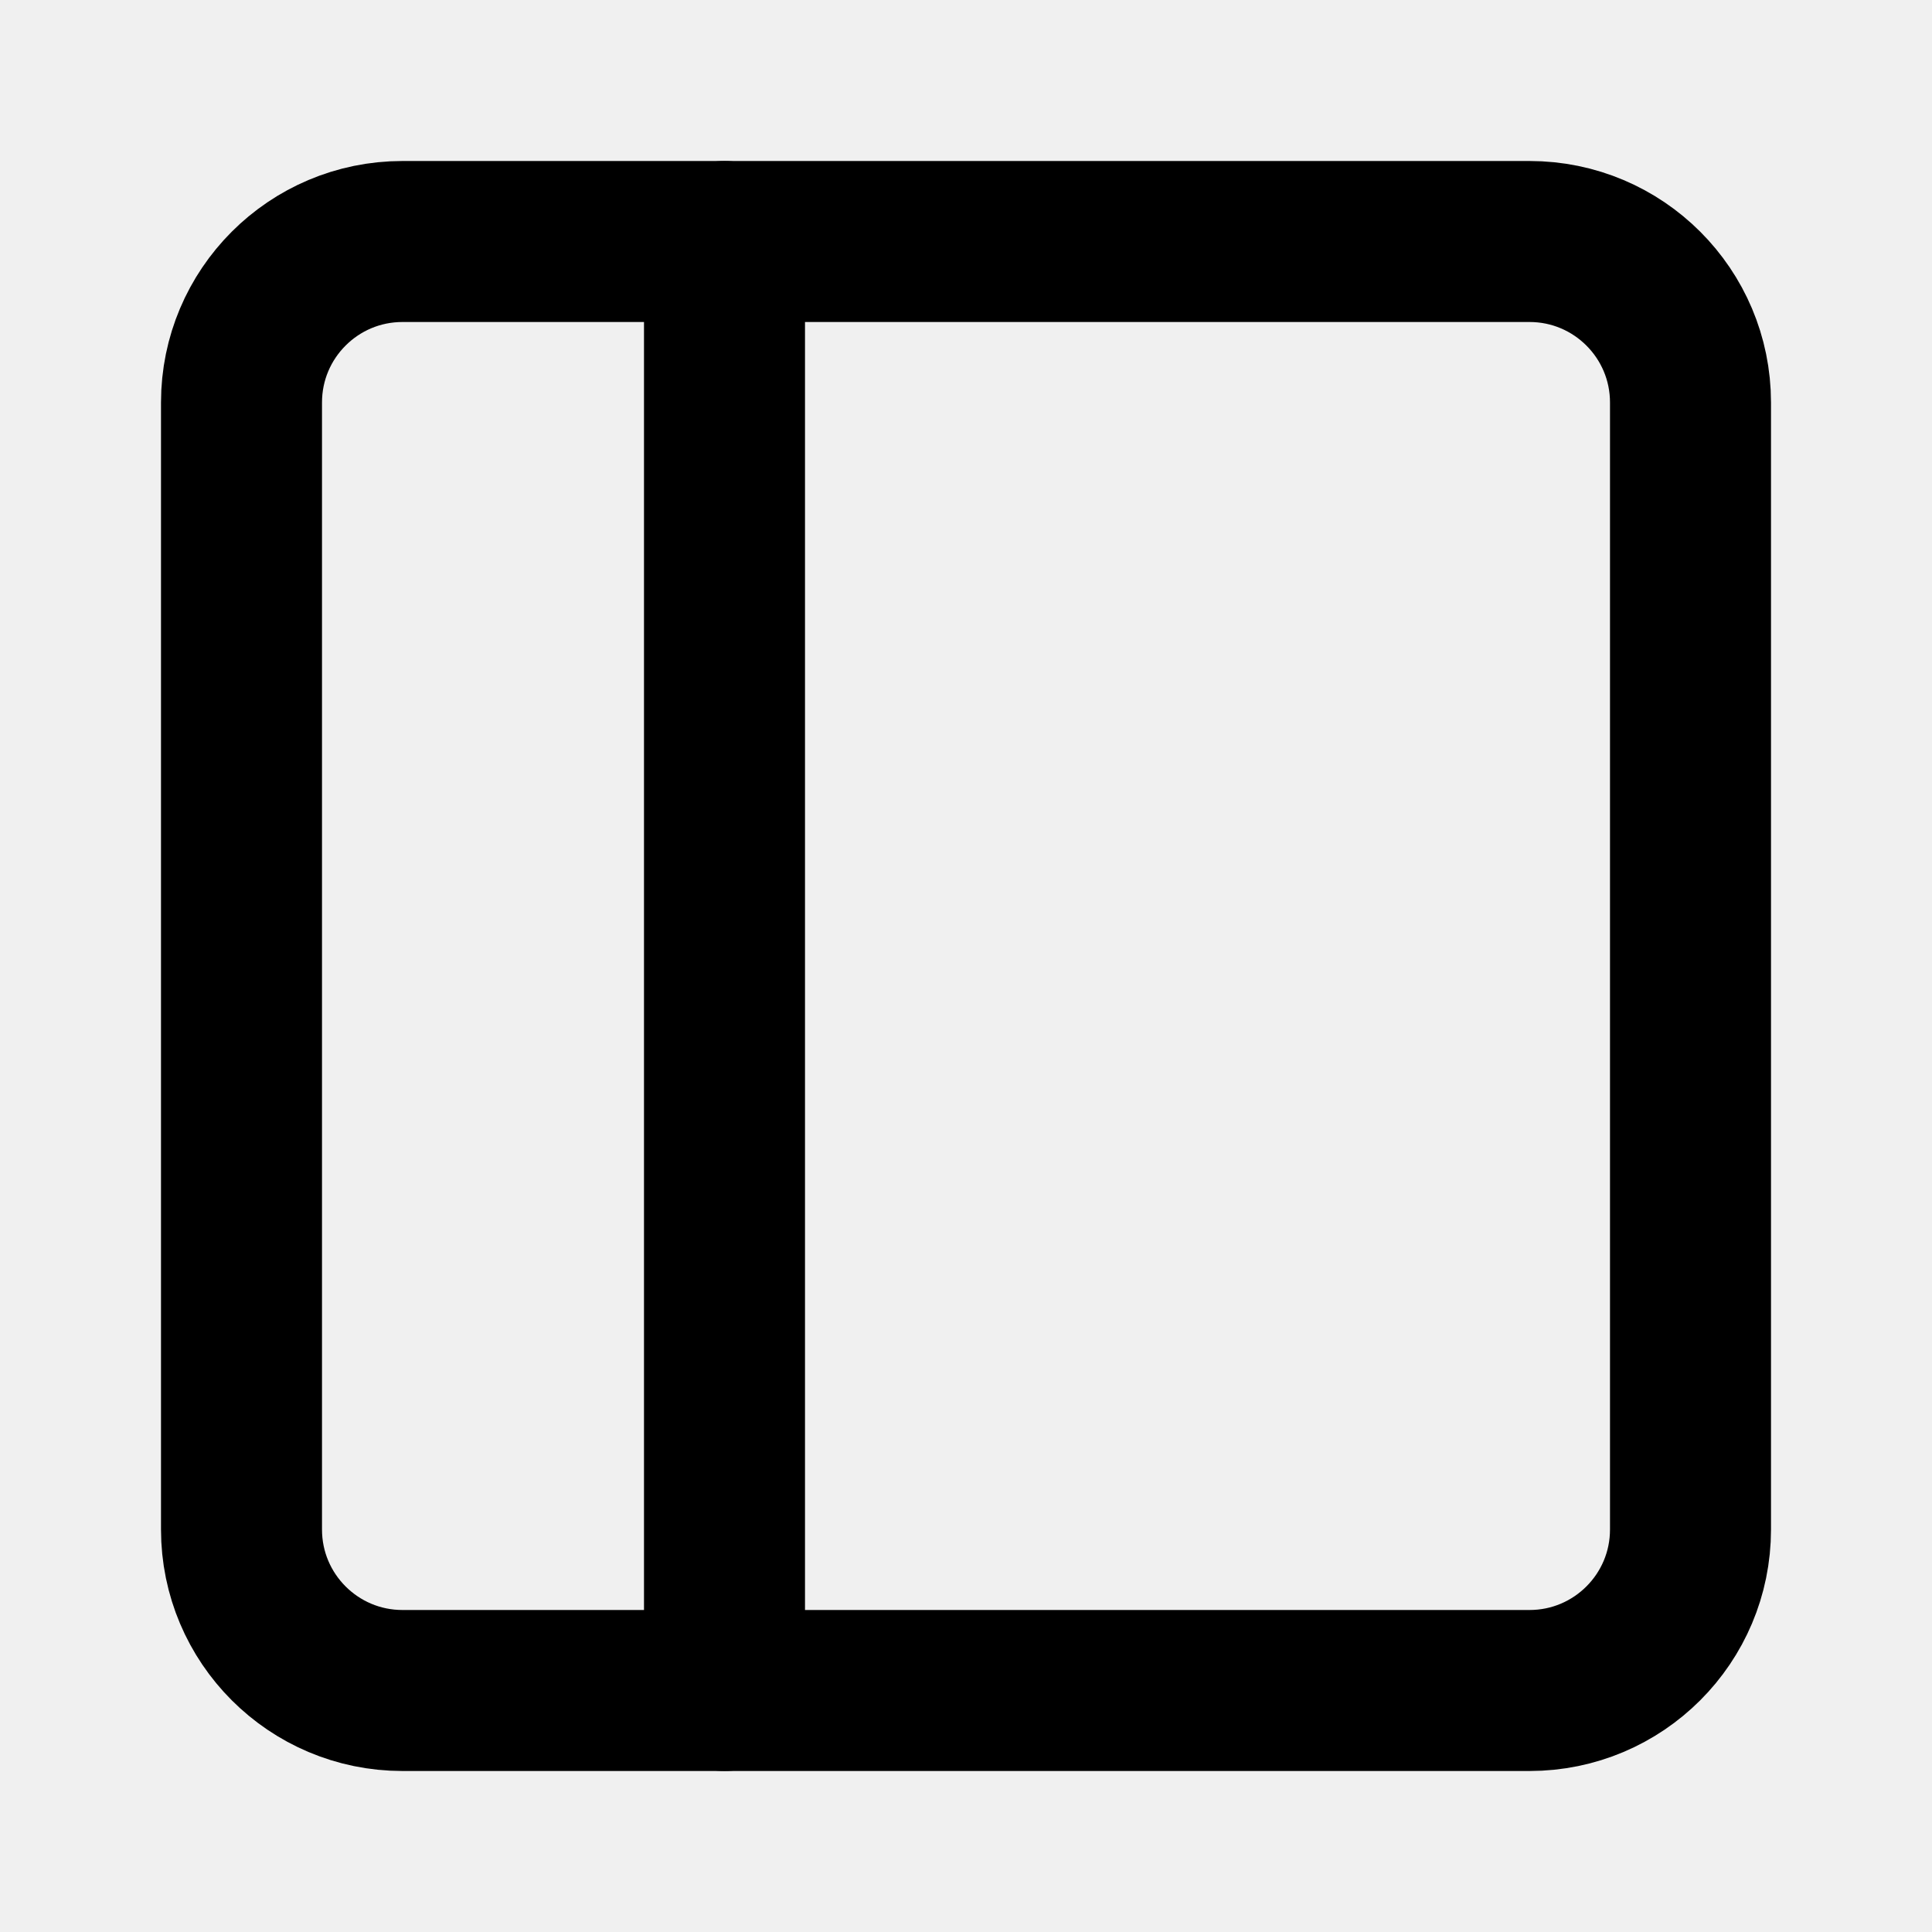
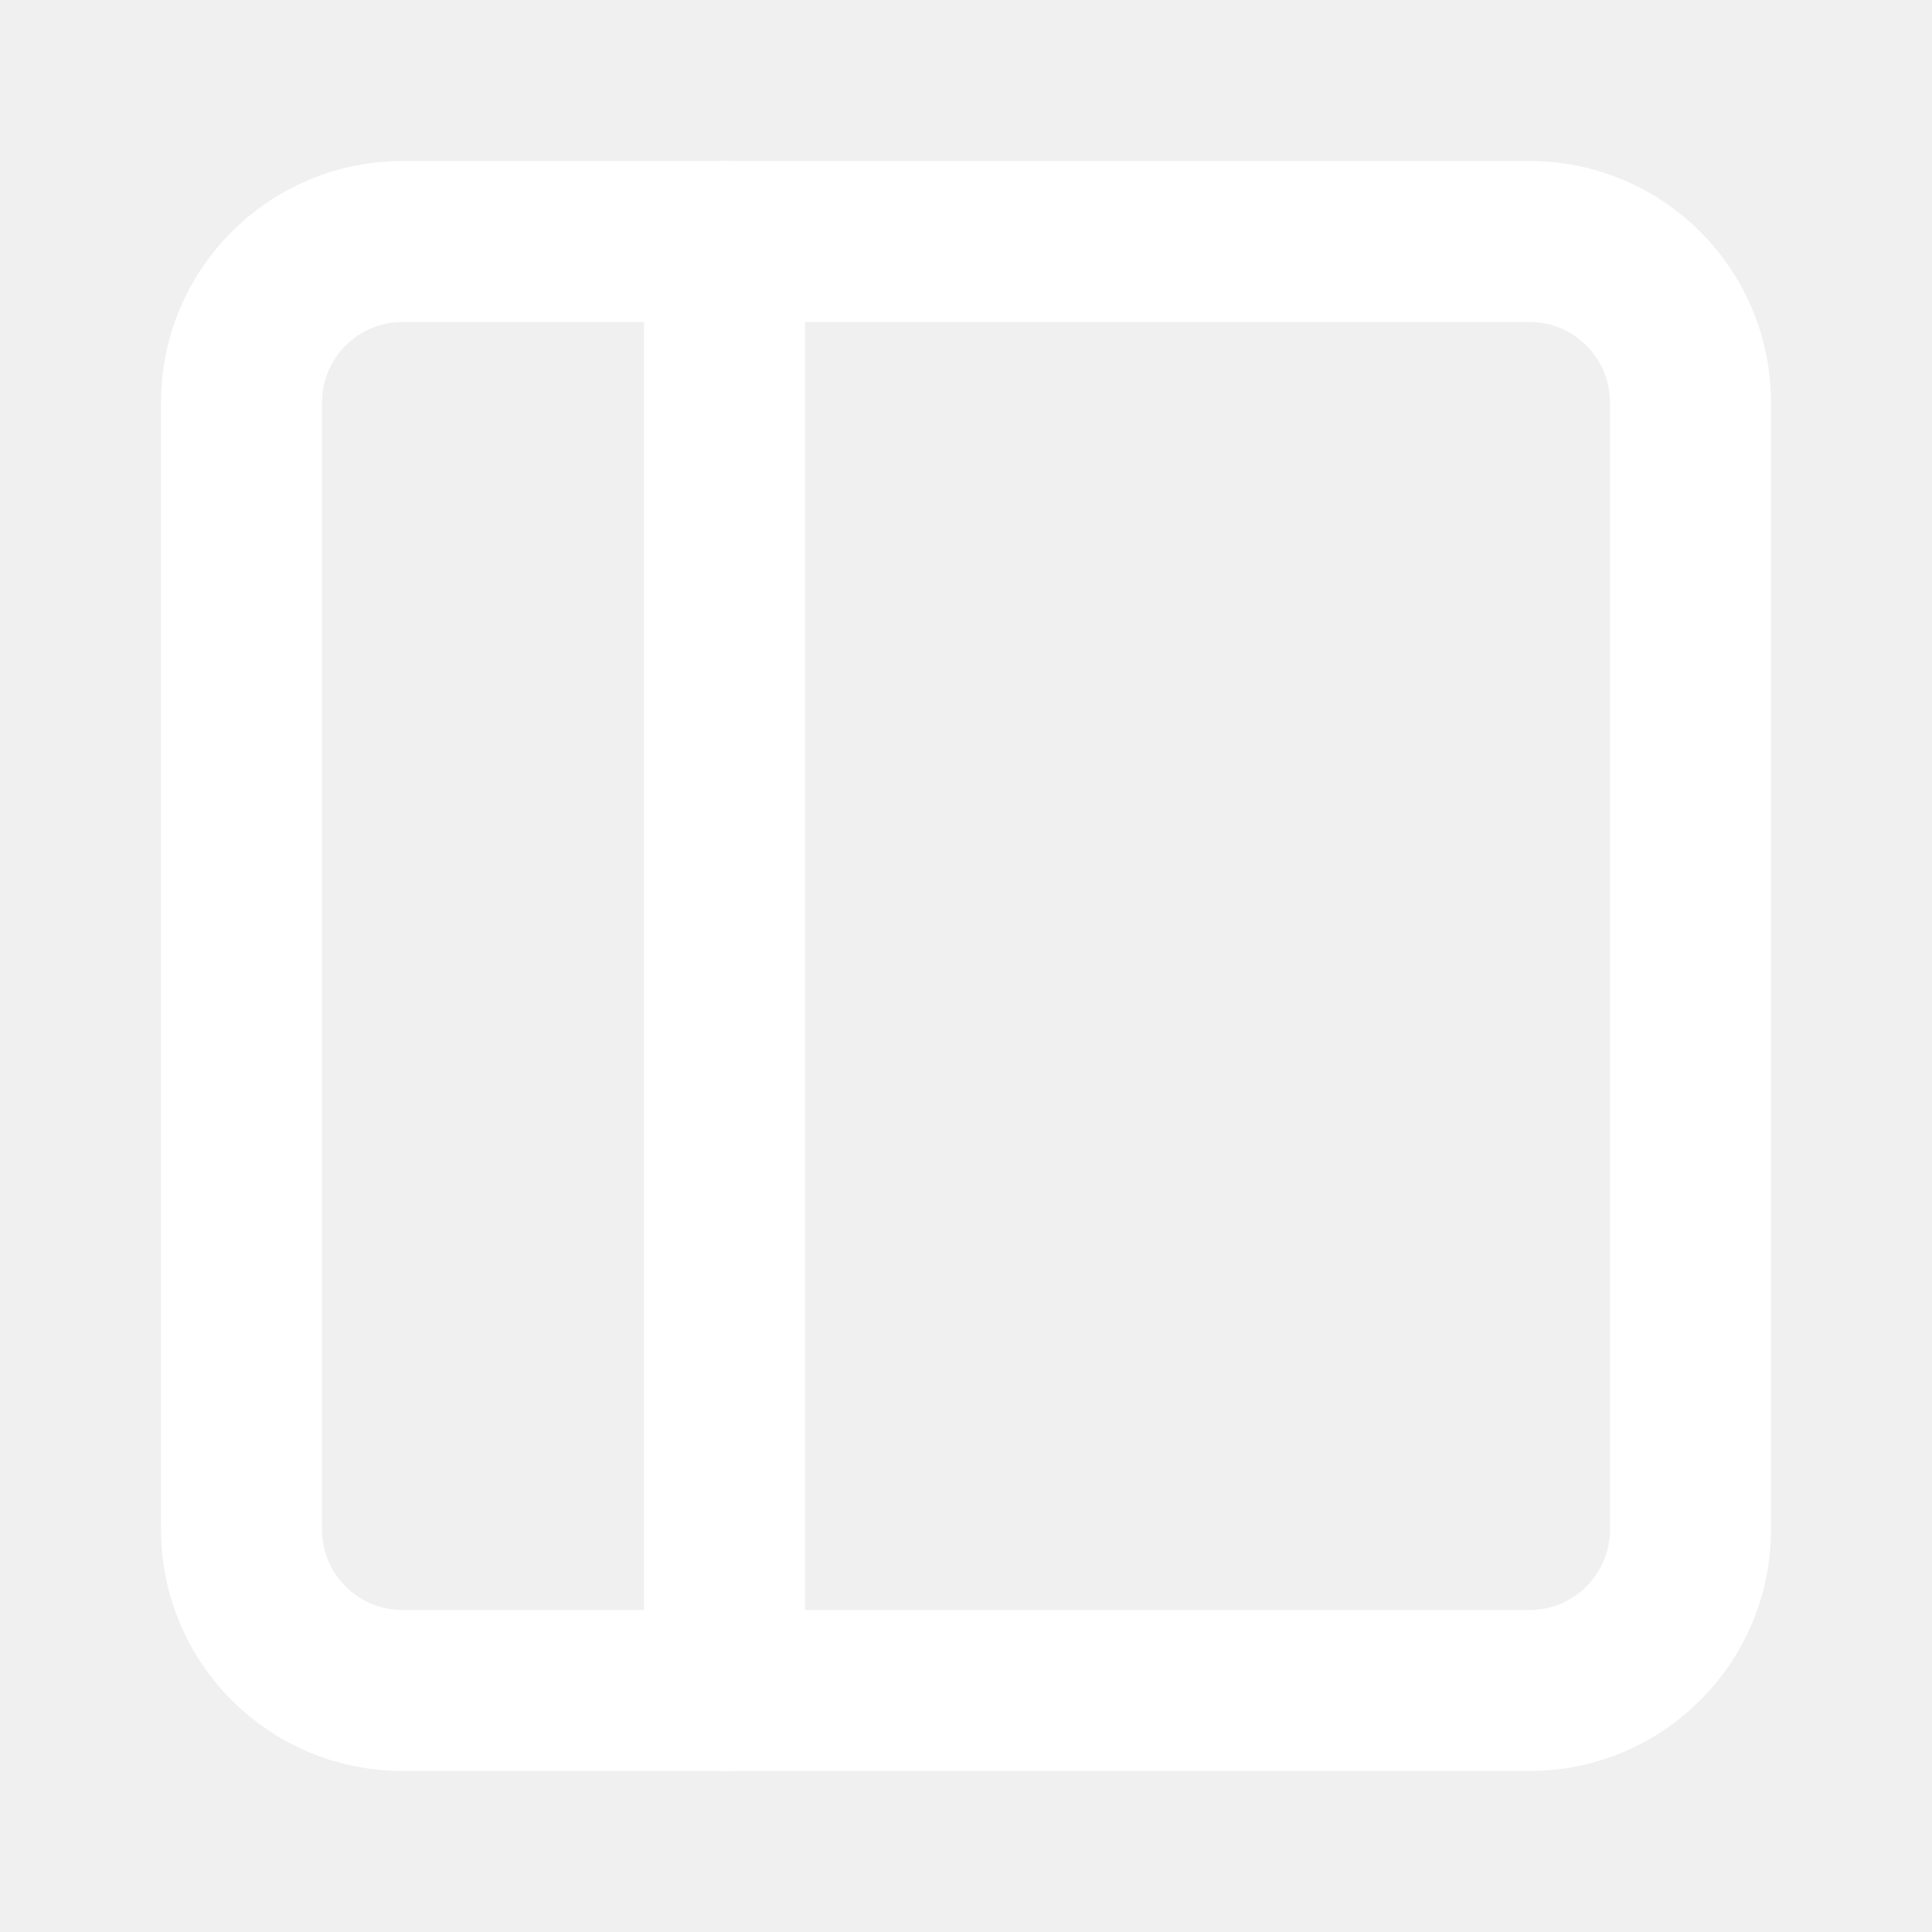
- <svg xmlns="http://www.w3.org/2000/svg" width="24" height="24" viewBox="0 0 24 24" fill="none" stroke="currentColor" stroke-width="2" stroke-linecap="round" stroke-linejoin="round" class="feather feather-sidebar">
-   <rect x="3" y="3" width="18" height="18" rx="2" ry="2" />
-   <line x1="9" y1="3" x2="9" y2="21" />
+ <svg xmlns="http://www.w3.org/2000/svg" width="24" height="24" viewBox="0 0 24 24" fill="none">
+   <path d="M19 3H5C3.895 3 3 3.895 3 5V19C3 20.105 3.895 21 5 21H19C20.105 21 21 20.105 21 19V5C21 3.895 20.105 3 19 3Z" stroke="white" stroke-width="2" stroke-linecap="round" stroke-linejoin="round" />
+   <path d="M9 3V21" stroke="white" stroke-width="2" stroke-linecap="round" stroke-linejoin="round" />
</svg>
